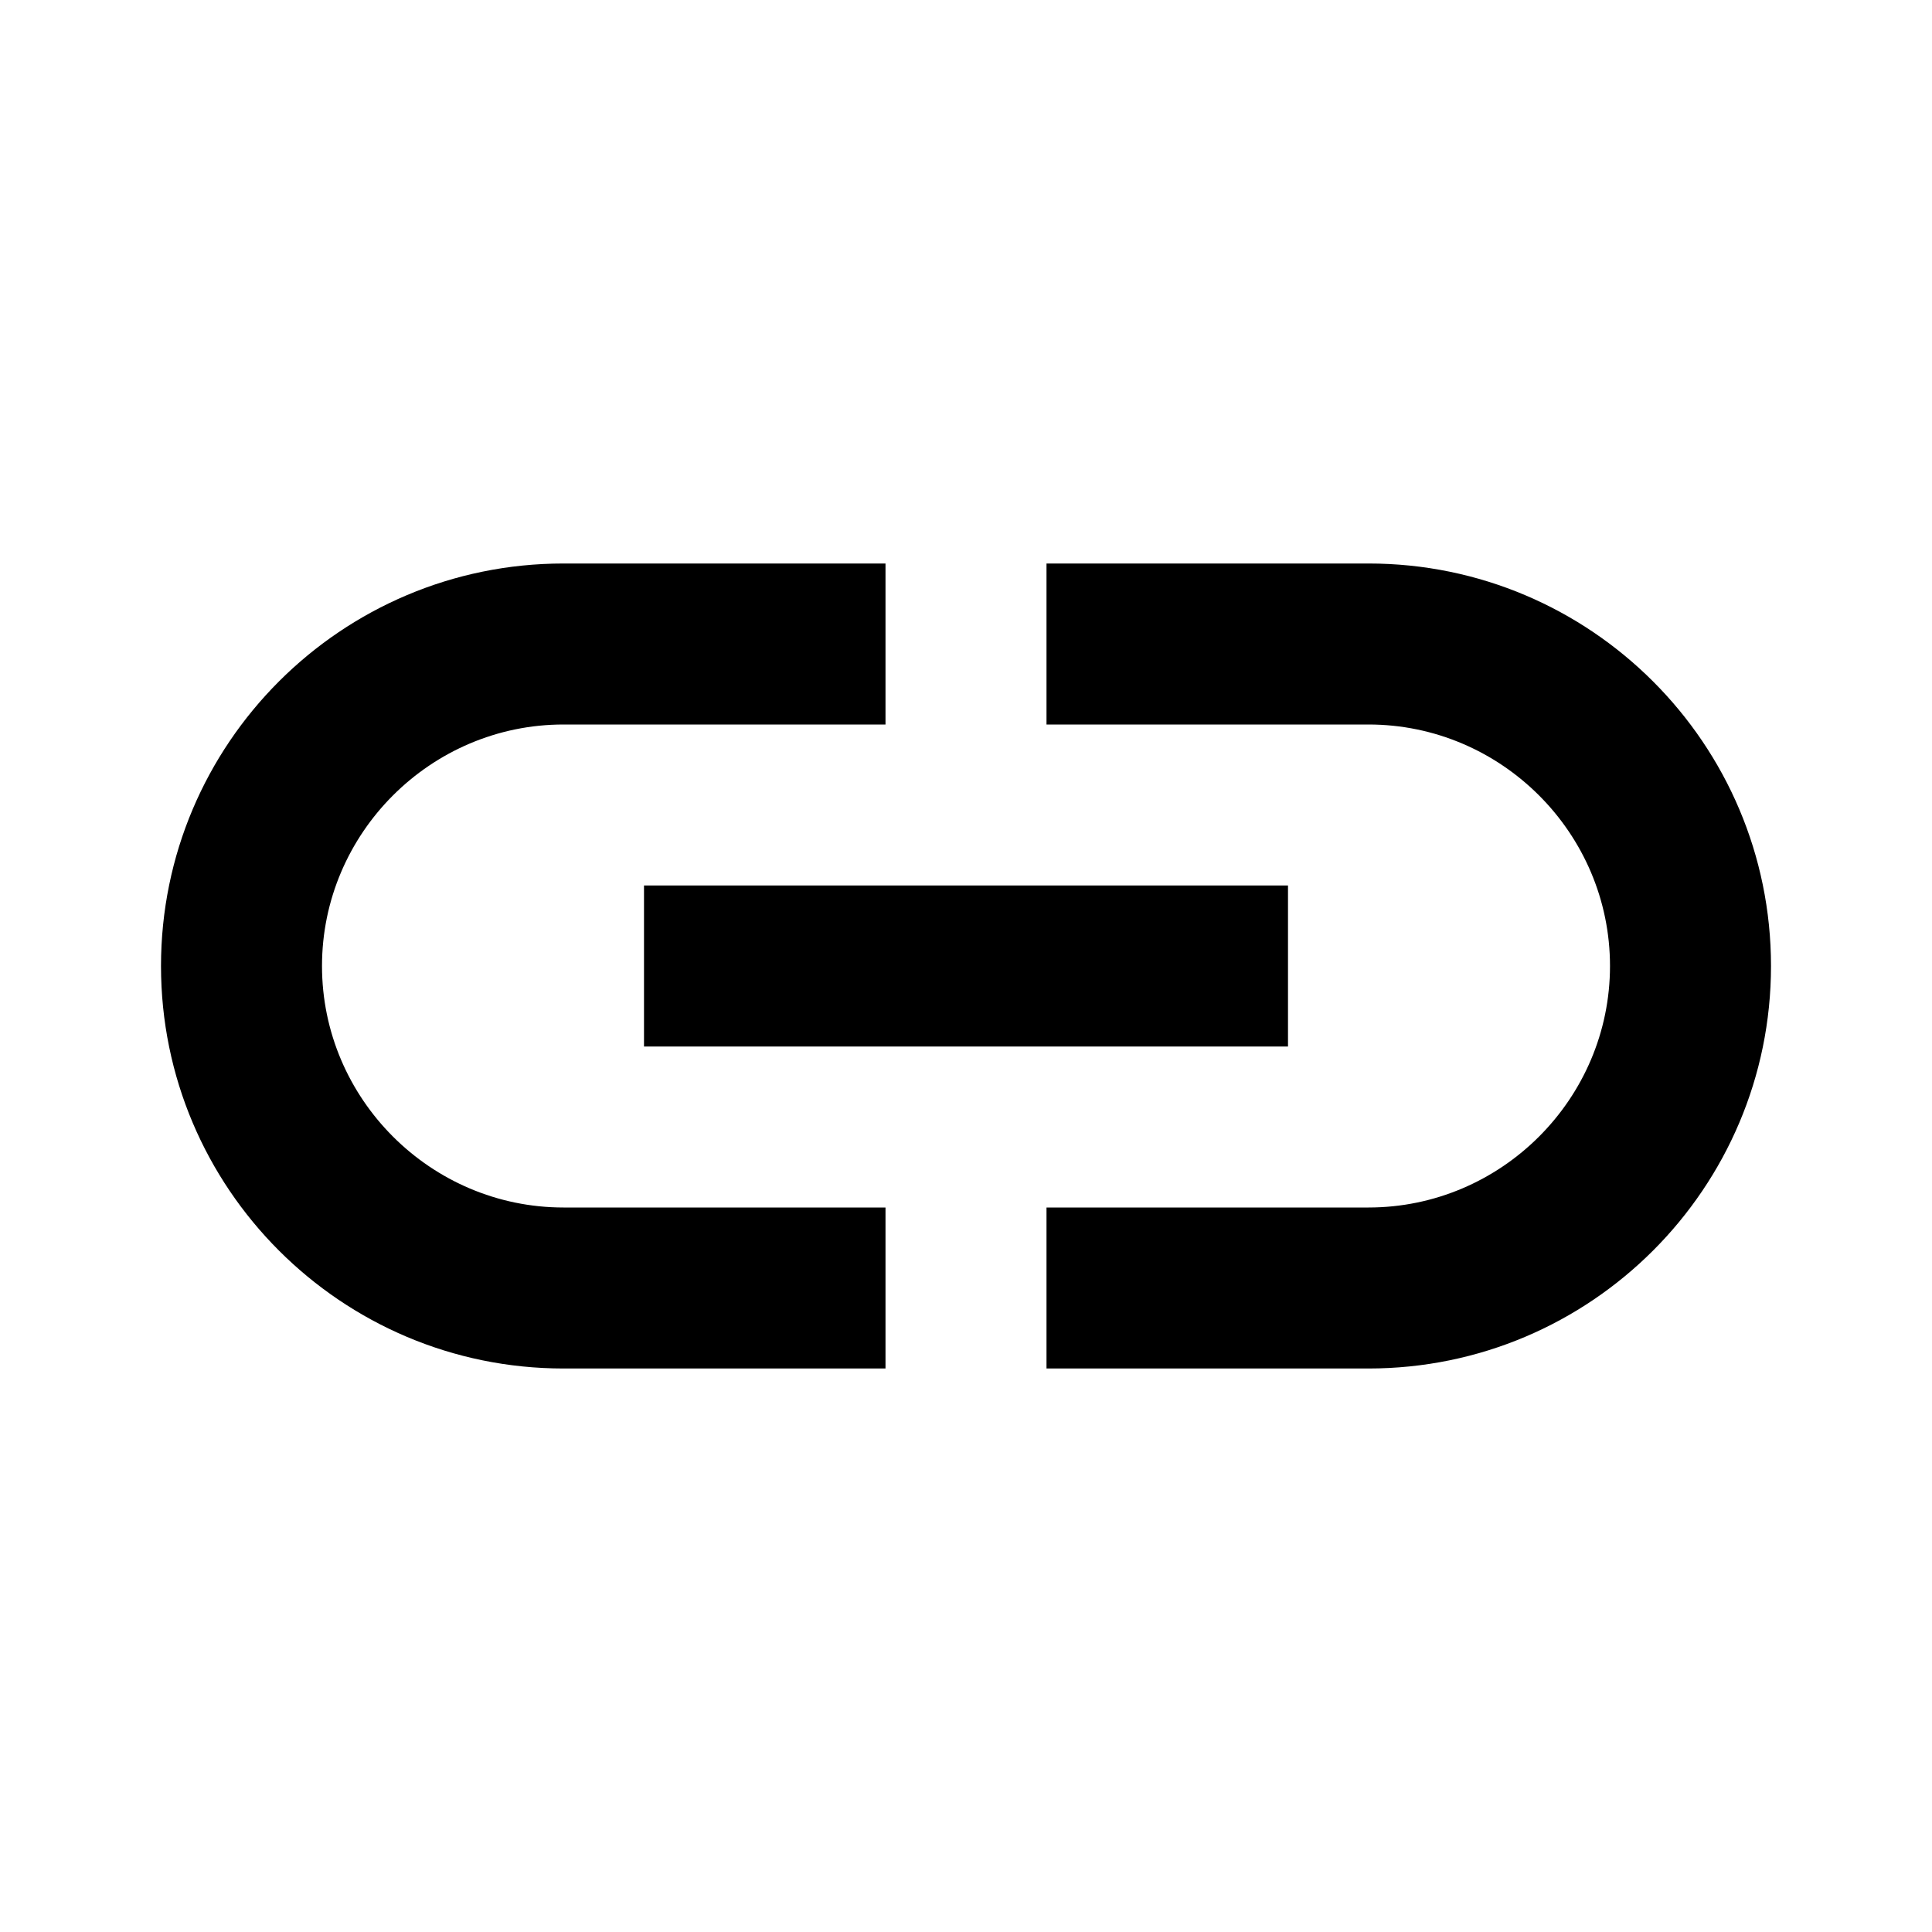
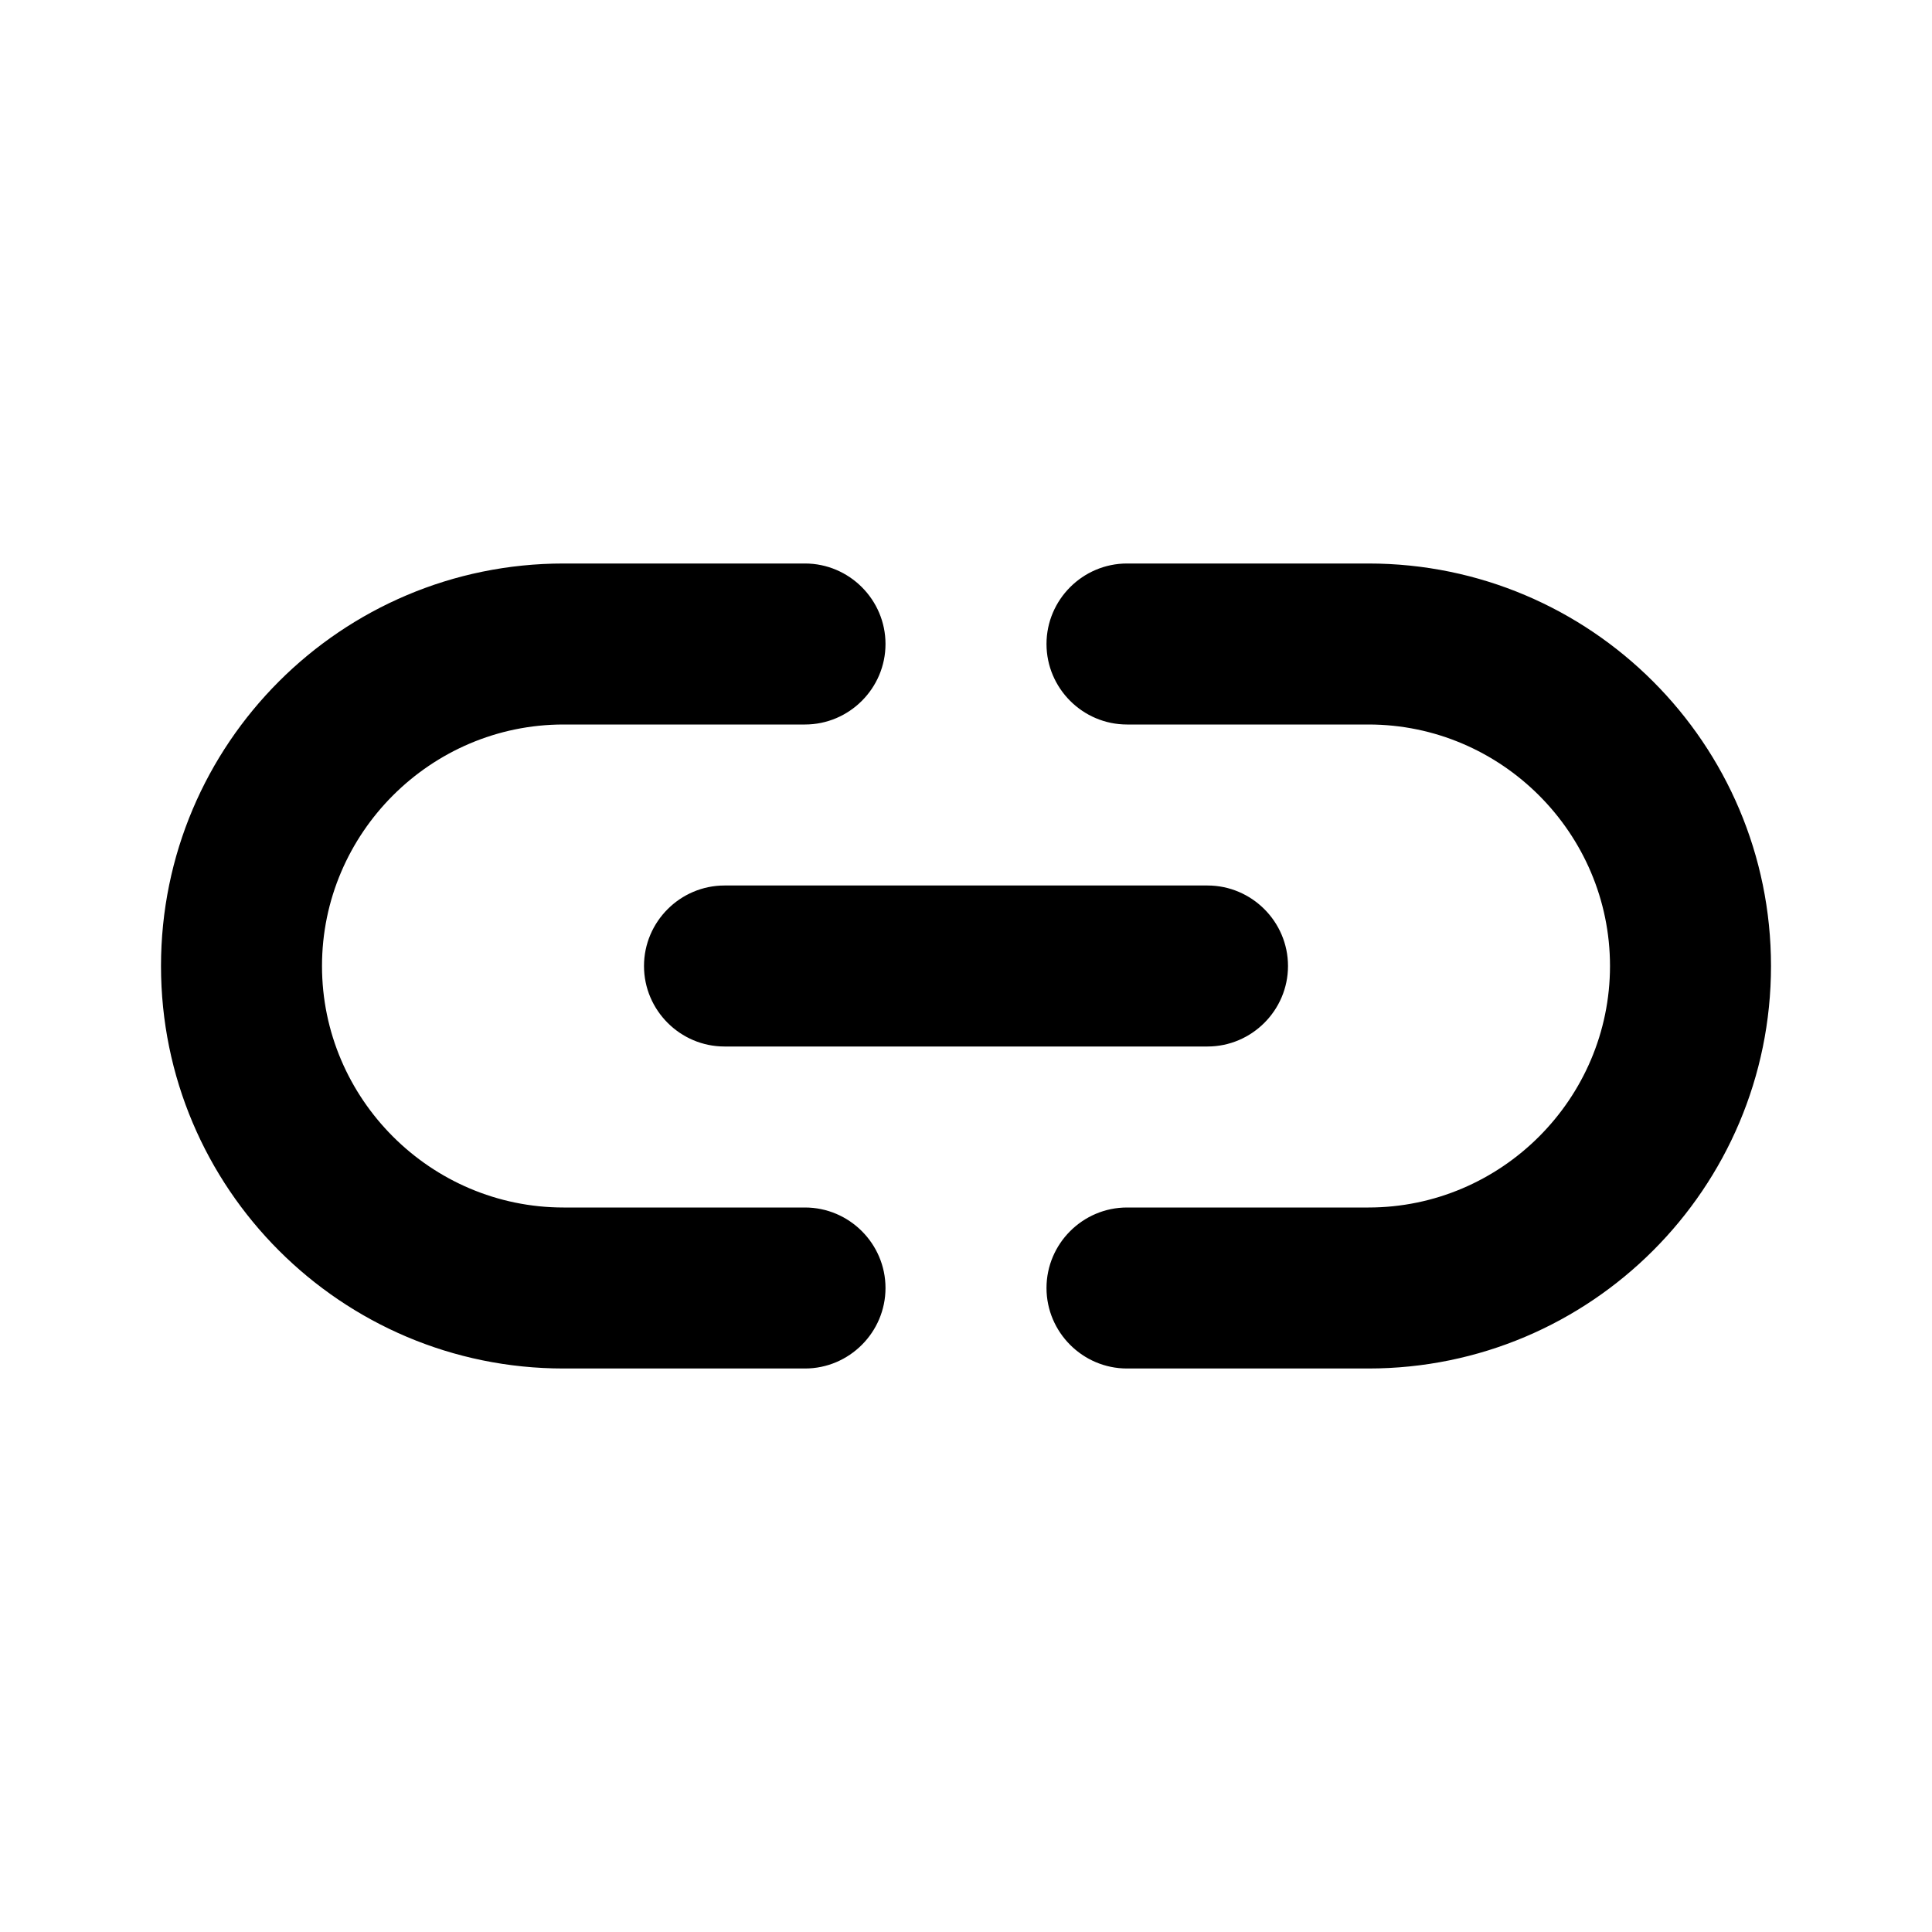
<svg xmlns="http://www.w3.org/2000/svg" width="24" height="24" viewBox="0 0 24 24">
-   <path d="M17 7H13V9H17C18.65 9 20 10.35 20 12C20 13.65 18.65 15 17 15H13V17H17C19.76 17 22 14.76 22 12C22 9.24 19.76 7 17 7ZM11 15H7C5.35 15 4 13.65 4 12C4 10.35 5.35 9 7 9H11V7H7C4.24 7 2 9.24 2 12C2 14.76 4.24 17 7 17H11V15ZM8 11H16V13H8V11Z" />
+   <path d="M17 7H14C13.45 7 13 7.45 13 8C13 8.55 13.45 9 14 9H17C18.65 9 20 10.35 20 12C20 13.65 18.65 15 17 15H14C13.45 15 13 15.45 13 16C13 16.55 13.45 17 14 17H17C19.76 17 22 14.76 22 12C22 9.24 19.76 7 17 7ZM8 12C8 12.55 8.45 13 9 13H15C15.55 13 16 12.55 16 12C16 11.45 15.55 11 15 11H9C8.45 11 8 11.45 8 12ZM10 15H7C5.35 15 4 13.65 4 12C4 10.35 5.35 9 7 9H10C10.55 9 11 8.55 11 8C11 7.45 10.55 7 10 7H7C4.24 7 2 9.24 2 12C2 14.76 4.24 17 7 17H10C10.55 17 11 16.55 11 16C11 15.45 10.55 15 10 15Z" />
</svg>
